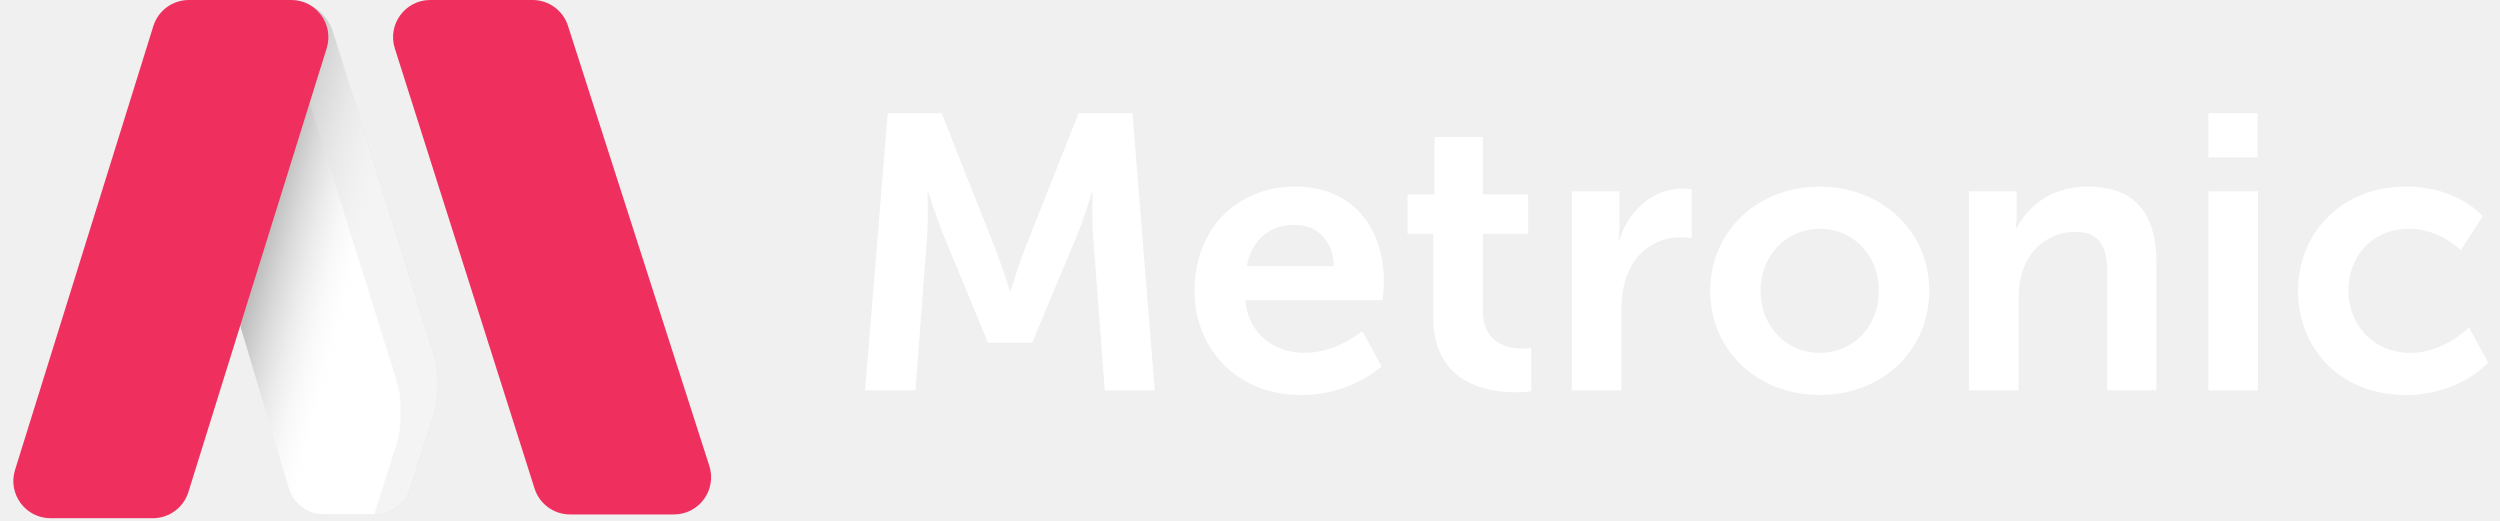
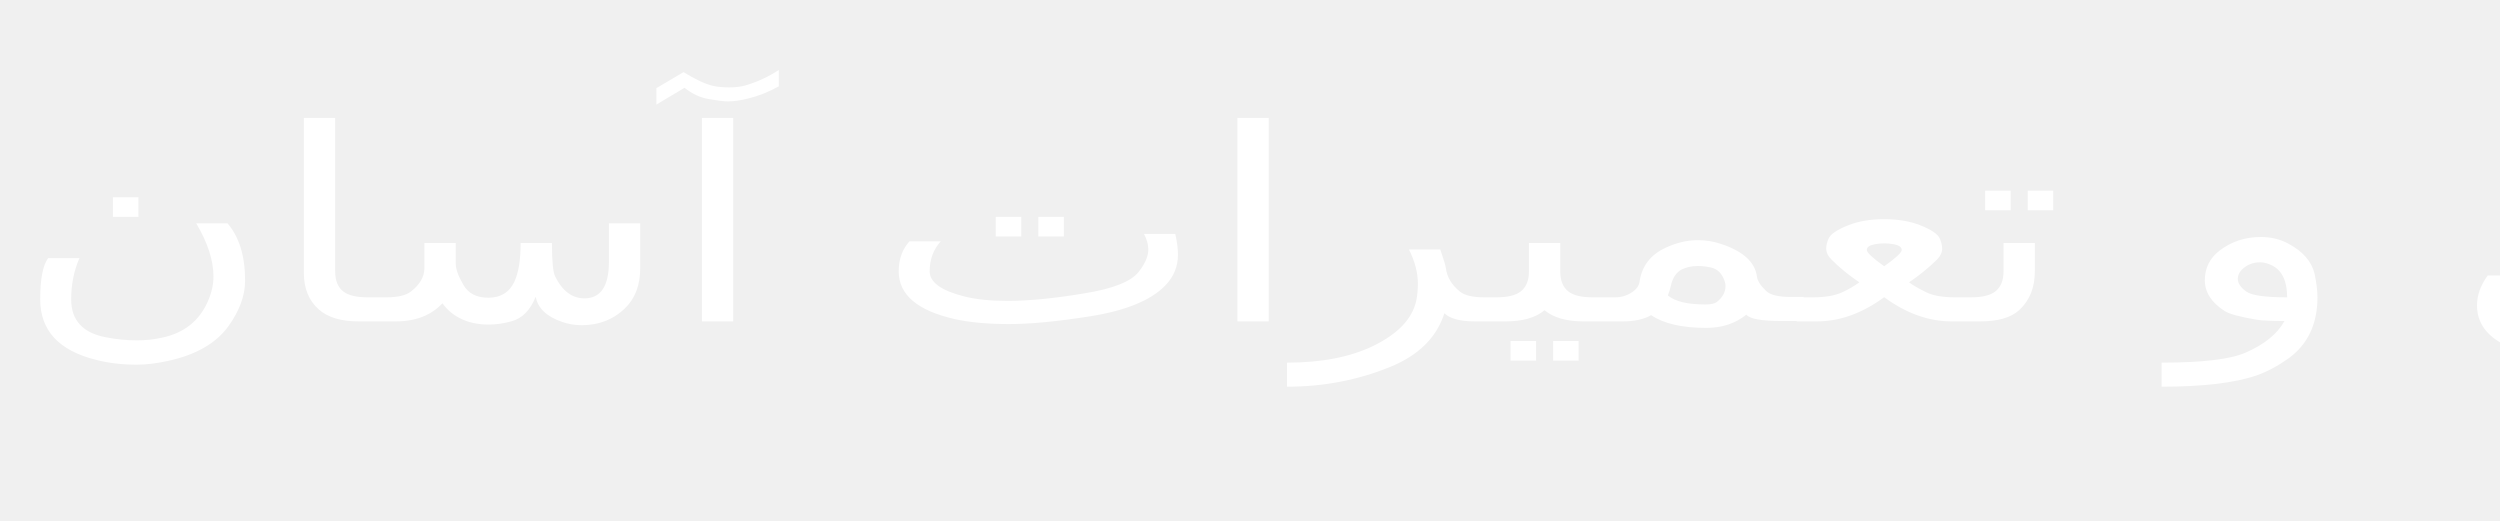
- <svg xmlns="http://www.w3.org/2000/svg" width="269" height="56" viewBox="0 0 269 56" fill="none">
-   <path d="M93.085 42H98.504L99.763 25.326C99.889 23.352 99.805 20.664 99.805 20.664H99.889C99.889 20.664 100.813 23.604 101.527 25.326L106.315 36.876H111.061L115.891 25.326C116.605 23.604 117.487 20.706 117.487 20.706H117.571C117.571 20.706 117.487 23.352 117.613 25.326L118.873 42H124.249L121.855 12.18H116.059L110.221 26.922C109.549 28.686 108.751 31.29 108.751 31.29H108.667C108.667 31.29 107.827 28.686 107.155 26.922L101.317 12.18H95.522L93.085 42ZM128.531 31.29C128.531 37.38 132.941 42.504 140.039 42.504C145.373 42.504 148.649 39.438 148.649 39.438L146.591 35.616C146.591 35.616 143.861 37.968 140.417 37.968C137.225 37.968 134.327 36.036 133.991 32.298H148.775C148.775 32.298 148.901 30.87 148.901 30.24C148.901 24.57 145.583 20.076 139.409 20.076C133.025 20.076 128.531 24.696 128.531 31.29ZM134.159 28.644C134.663 25.872 136.553 24.192 139.283 24.192C141.635 24.192 143.441 25.746 143.525 28.644H134.159ZM154.222 34.146C154.222 41.328 160.144 42.21 163.126 42.21C164.134 42.21 164.764 42.084 164.764 42.084V37.422C164.764 37.422 164.386 37.506 163.798 37.506C162.328 37.506 159.556 37.002 159.556 33.474V25.158H164.428V20.916H159.556V14.742H154.348V20.916H151.45V25.158H154.222V34.146ZM169.13 42H174.464V33.516C174.464 32.256 174.59 31.08 174.926 30.03C175.934 26.838 178.496 25.536 180.764 25.536C181.478 25.536 182.024 25.62 182.024 25.62V20.37C182.024 20.37 181.562 20.286 181.058 20.286C177.782 20.286 175.22 22.722 174.254 25.788H174.17C174.17 25.788 174.254 25.074 174.254 24.276V20.58H169.13V42ZM184.023 31.29C184.023 37.884 189.273 42.504 195.825 42.504C202.335 42.504 207.585 37.884 207.585 31.29C207.585 24.738 202.335 20.076 195.783 20.076C189.273 20.076 184.023 24.738 184.023 31.29ZM189.441 31.29C189.441 27.342 192.339 24.612 195.825 24.612C199.269 24.612 202.167 27.342 202.167 31.29C202.167 35.28 199.269 37.968 195.825 37.968C192.339 37.968 189.441 35.28 189.441 31.29ZM211.869 42H217.203V32.172C217.203 31.164 217.287 30.198 217.581 29.316C218.379 26.754 220.479 24.948 223.335 24.948C226.065 24.948 226.737 26.712 226.737 29.316V42H232.029V28.224C232.029 22.554 229.341 20.076 224.595 20.076C220.269 20.076 217.917 22.722 216.993 24.528H216.909C216.909 24.528 216.993 23.856 216.993 23.058V20.58H211.869V42ZM237.627 16.926H242.919V12.18H237.627V16.926ZM237.627 42H242.961V20.58H237.627V42ZM247.27 31.29C247.27 37.506 251.806 42.504 258.904 42.504C264.658 42.504 267.724 39.018 267.724 39.018L265.666 35.238C265.666 35.238 262.978 37.968 259.366 37.968C255.292 37.968 252.688 34.86 252.688 31.248C252.688 27.594 255.25 24.612 259.198 24.612C262.558 24.612 264.784 26.922 264.784 26.922L267.136 23.268C267.136 23.268 264.49 20.076 258.904 20.076C251.806 20.076 247.27 25.2 247.27 31.29Z" fill="white" />
-   <path d="M61.114 2.777L76.323 50.13C77.152 52.712 75.226 55.353 72.514 55.353H61.331C59.588 55.353 58.046 54.225 57.518 52.564L42.483 5.211C41.664 2.631 43.589 0 46.295 0H57.306C59.044 0 60.583 1.122 61.114 2.777Z" fill="#EF305E" />
-   <g filter="url(#filter0_i)">
-     <path d="M46.548 37.8L35.824 3.449C35.184 1.397 33.284 0 31.134 0C28.518 0 26.36 2.05 26.227 4.663L24.919 30.339C24.872 31.251 24.982 32.164 25.244 33.039L31.066 52.5C31.572 54.193 33.13 55.353 34.898 55.353H40.309C42.05 55.353 43.591 54.227 44.12 52.569L46.527 45.021C47.275 42.674 47.283 40.152 46.548 37.8Z" fill="white" />
-     <path d="M46.548 37.8L35.824 3.449C35.184 1.397 33.284 0 31.134 0C28.518 0 26.36 2.05 26.227 4.663L24.919 30.339C24.872 31.251 24.982 32.164 25.244 33.039L31.066 52.5C31.572 54.193 33.13 55.353 34.898 55.353H40.309C42.05 55.353 43.591 54.227 44.12 52.569L46.527 45.021C47.275 42.674 47.283 40.152 46.548 37.8Z" fill="url(#paint0_linear)" />
-   </g>
-   <path d="M20.317 0H31.332C34.029 0 35.953 2.615 35.151 5.19L20.27 52.947C19.749 54.619 18.201 55.758 16.451 55.758H5.436C2.739 55.758 0.815 53.143 1.617 50.568L16.498 2.81C17.019 1.139 18.566 0 20.317 0Z" fill="#EF305E" />
-   <defs>
+ <svg xmlns="http://www.w3.org/2000/svg" width="269" height="56" viewBox="0 0 269 56" fill="none" version="1.1" id="svg1352">
+   <defs id="defs1350">
    <filter id="filter0_i" x="24.908" y="0" width="22.185" height="55.353" filterUnits="userSpaceOnUse" color-interpolation-filters="sRGB">
-       <feFlood flood-opacity="0" result="BackgroundImageFix" />
-       <feBlend mode="normal" in="SourceGraphic" in2="BackgroundImageFix" result="shape" />
-       <feColorMatrix in="SourceAlpha" type="matrix" values="0 0 0 0 0 0 0 0 0 0 0 0 0 0 0 0 0 0 127 0" result="hardAlpha" />
-       <feOffset dx="-4" dy="3" />
-       <feComposite in2="hardAlpha" operator="arithmetic" k2="-1" k3="1" />
-       <feColorMatrix type="matrix" values="0 0 0 0 0.904 0 0 0 0 0.893 0 0 0 0 0.893 0 0 0 0.4 0" />
-       <feBlend mode="normal" in2="shape" result="effect1_innerShadow" />
+       <feFlood flood-opacity="0" result="BackgroundImageFix" id="feFlood1330" />
+       <feBlend mode="normal" in="SourceGraphic" in2="BackgroundImageFix" result="shape" id="feBlend1332" />
+       <feColorMatrix in="SourceAlpha" type="matrix" values="0 0 0 0 0 0 0 0 0 0 0 0 0 0 0 0 0 0 127 0" result="hardAlpha" id="feColorMatrix1334" />
+       <feOffset dx="-4" dy="3" id="feOffset1336" />
+       <feComposite in2="hardAlpha" operator="arithmetic" k2="-1" k3="1" id="feComposite1338" />
+       <feColorMatrix type="matrix" values="0 0 0 0 0.904 0 0 0 0 0.893 0 0 0 0 0.893 0 0 0 0.4 0" id="feColorMatrix1340" />
+       <feBlend mode="normal" in2="shape" result="effect1_innerShadow" id="feBlend1342" />
    </filter>
-     <linearGradient id="paint0_linear" x1="29" y1="24.5" x2="40.5" y2="27.5" gradientUnits="userSpaceOnUse">
-       <stop stop-opacity="0.25" />
-       <stop offset="0.911" stop-color="white" stop-opacity="0" />
+     <linearGradient id="paint0_linear" x1="29" y1="24.5" x2="49" y2="30.5" gradientUnits="userSpaceOnUse">
+       <stop stop-opacity="0.2" id="stop1345" />
+       <stop offset="0.911" stop-color="white" stop-opacity="0" id="stop1347" />
    </linearGradient>
  </defs>
+   <text xml:space="preserve" style="font-style:normal;font-weight:normal;font-size:32.865px;line-height:1.25;font-family:sans-serif;fill:#ffffff;fill-opacity:1;stroke:none;stroke-width:1.027" x="1.434" y="39.447" id="text12532" transform="scale(1.140634,0.8767055)">
+     <tspan id="tspan12530" x="1.434" y="39.447" style="font-style:normal;font-variant:normal;font-weight:normal;font-stretch:normal;font-size:32.865px;font-family:'2  Arshia';-inkscape-font-specification:'2  Arshia';fill:#ffffff;fill-opacity:1;stroke-width:1.027">نرم افزار نگهداری و تعمیرات آسان </tspan>
+   </text>
</svg>
